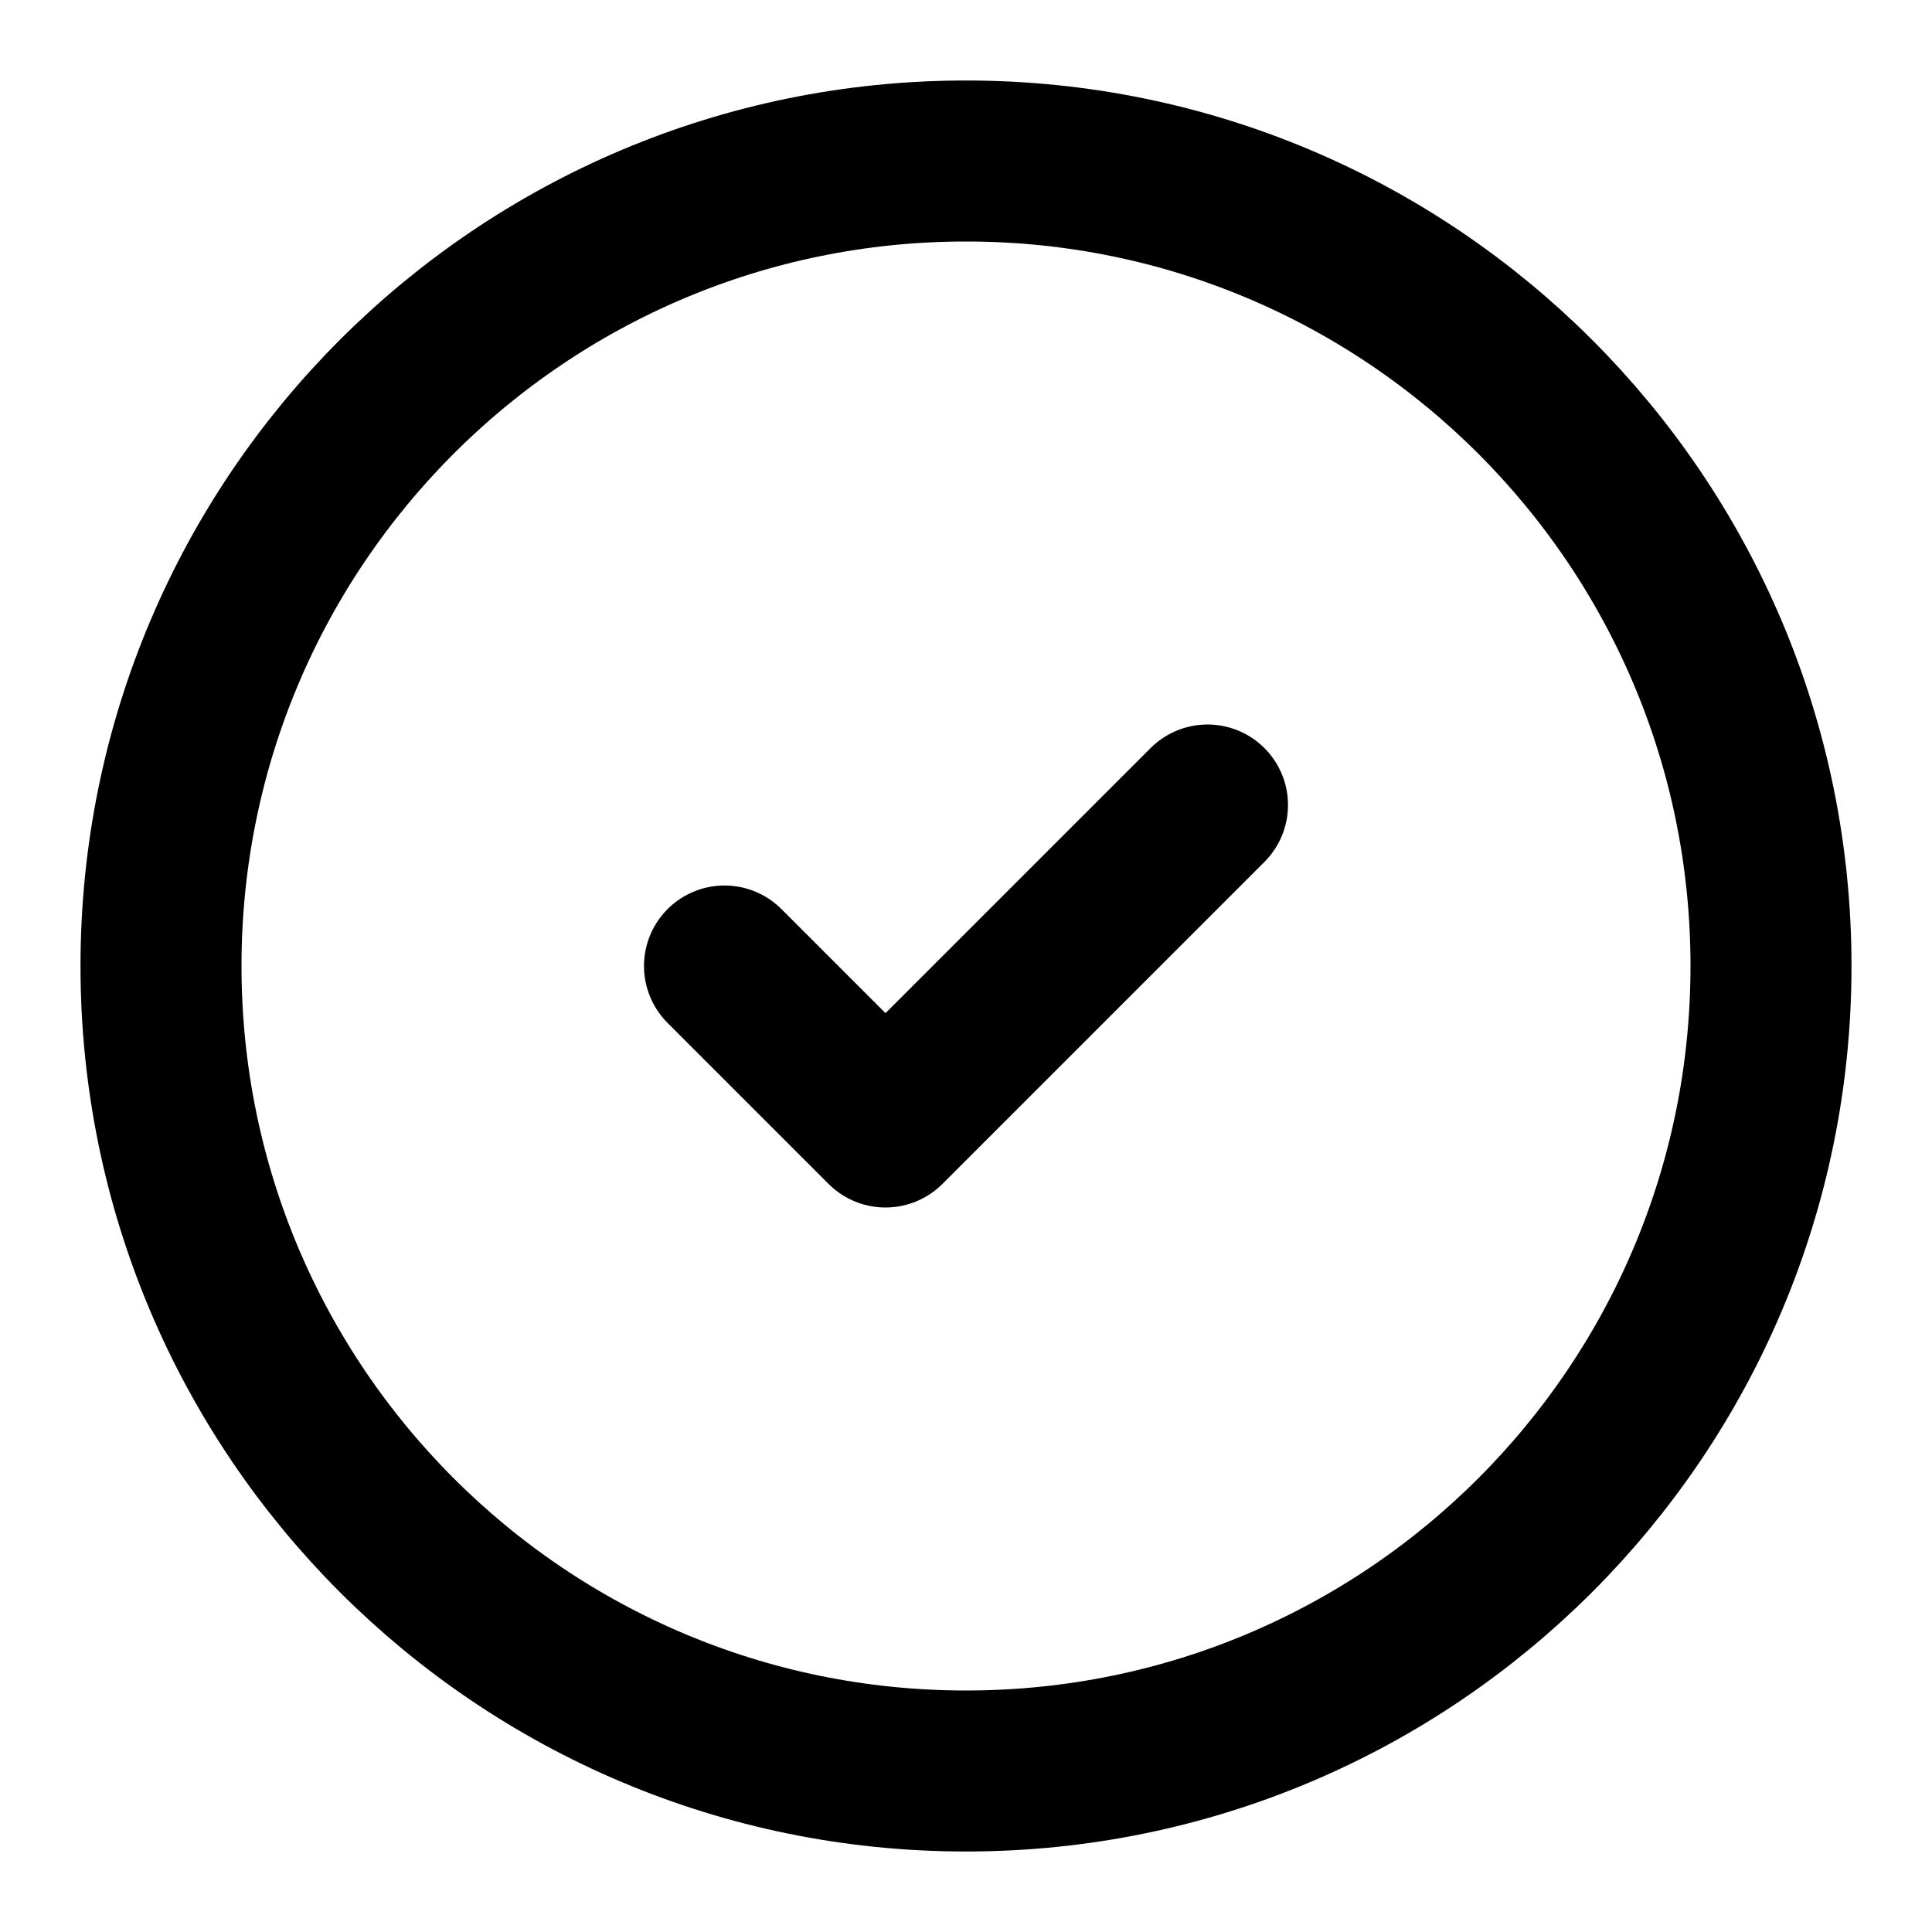
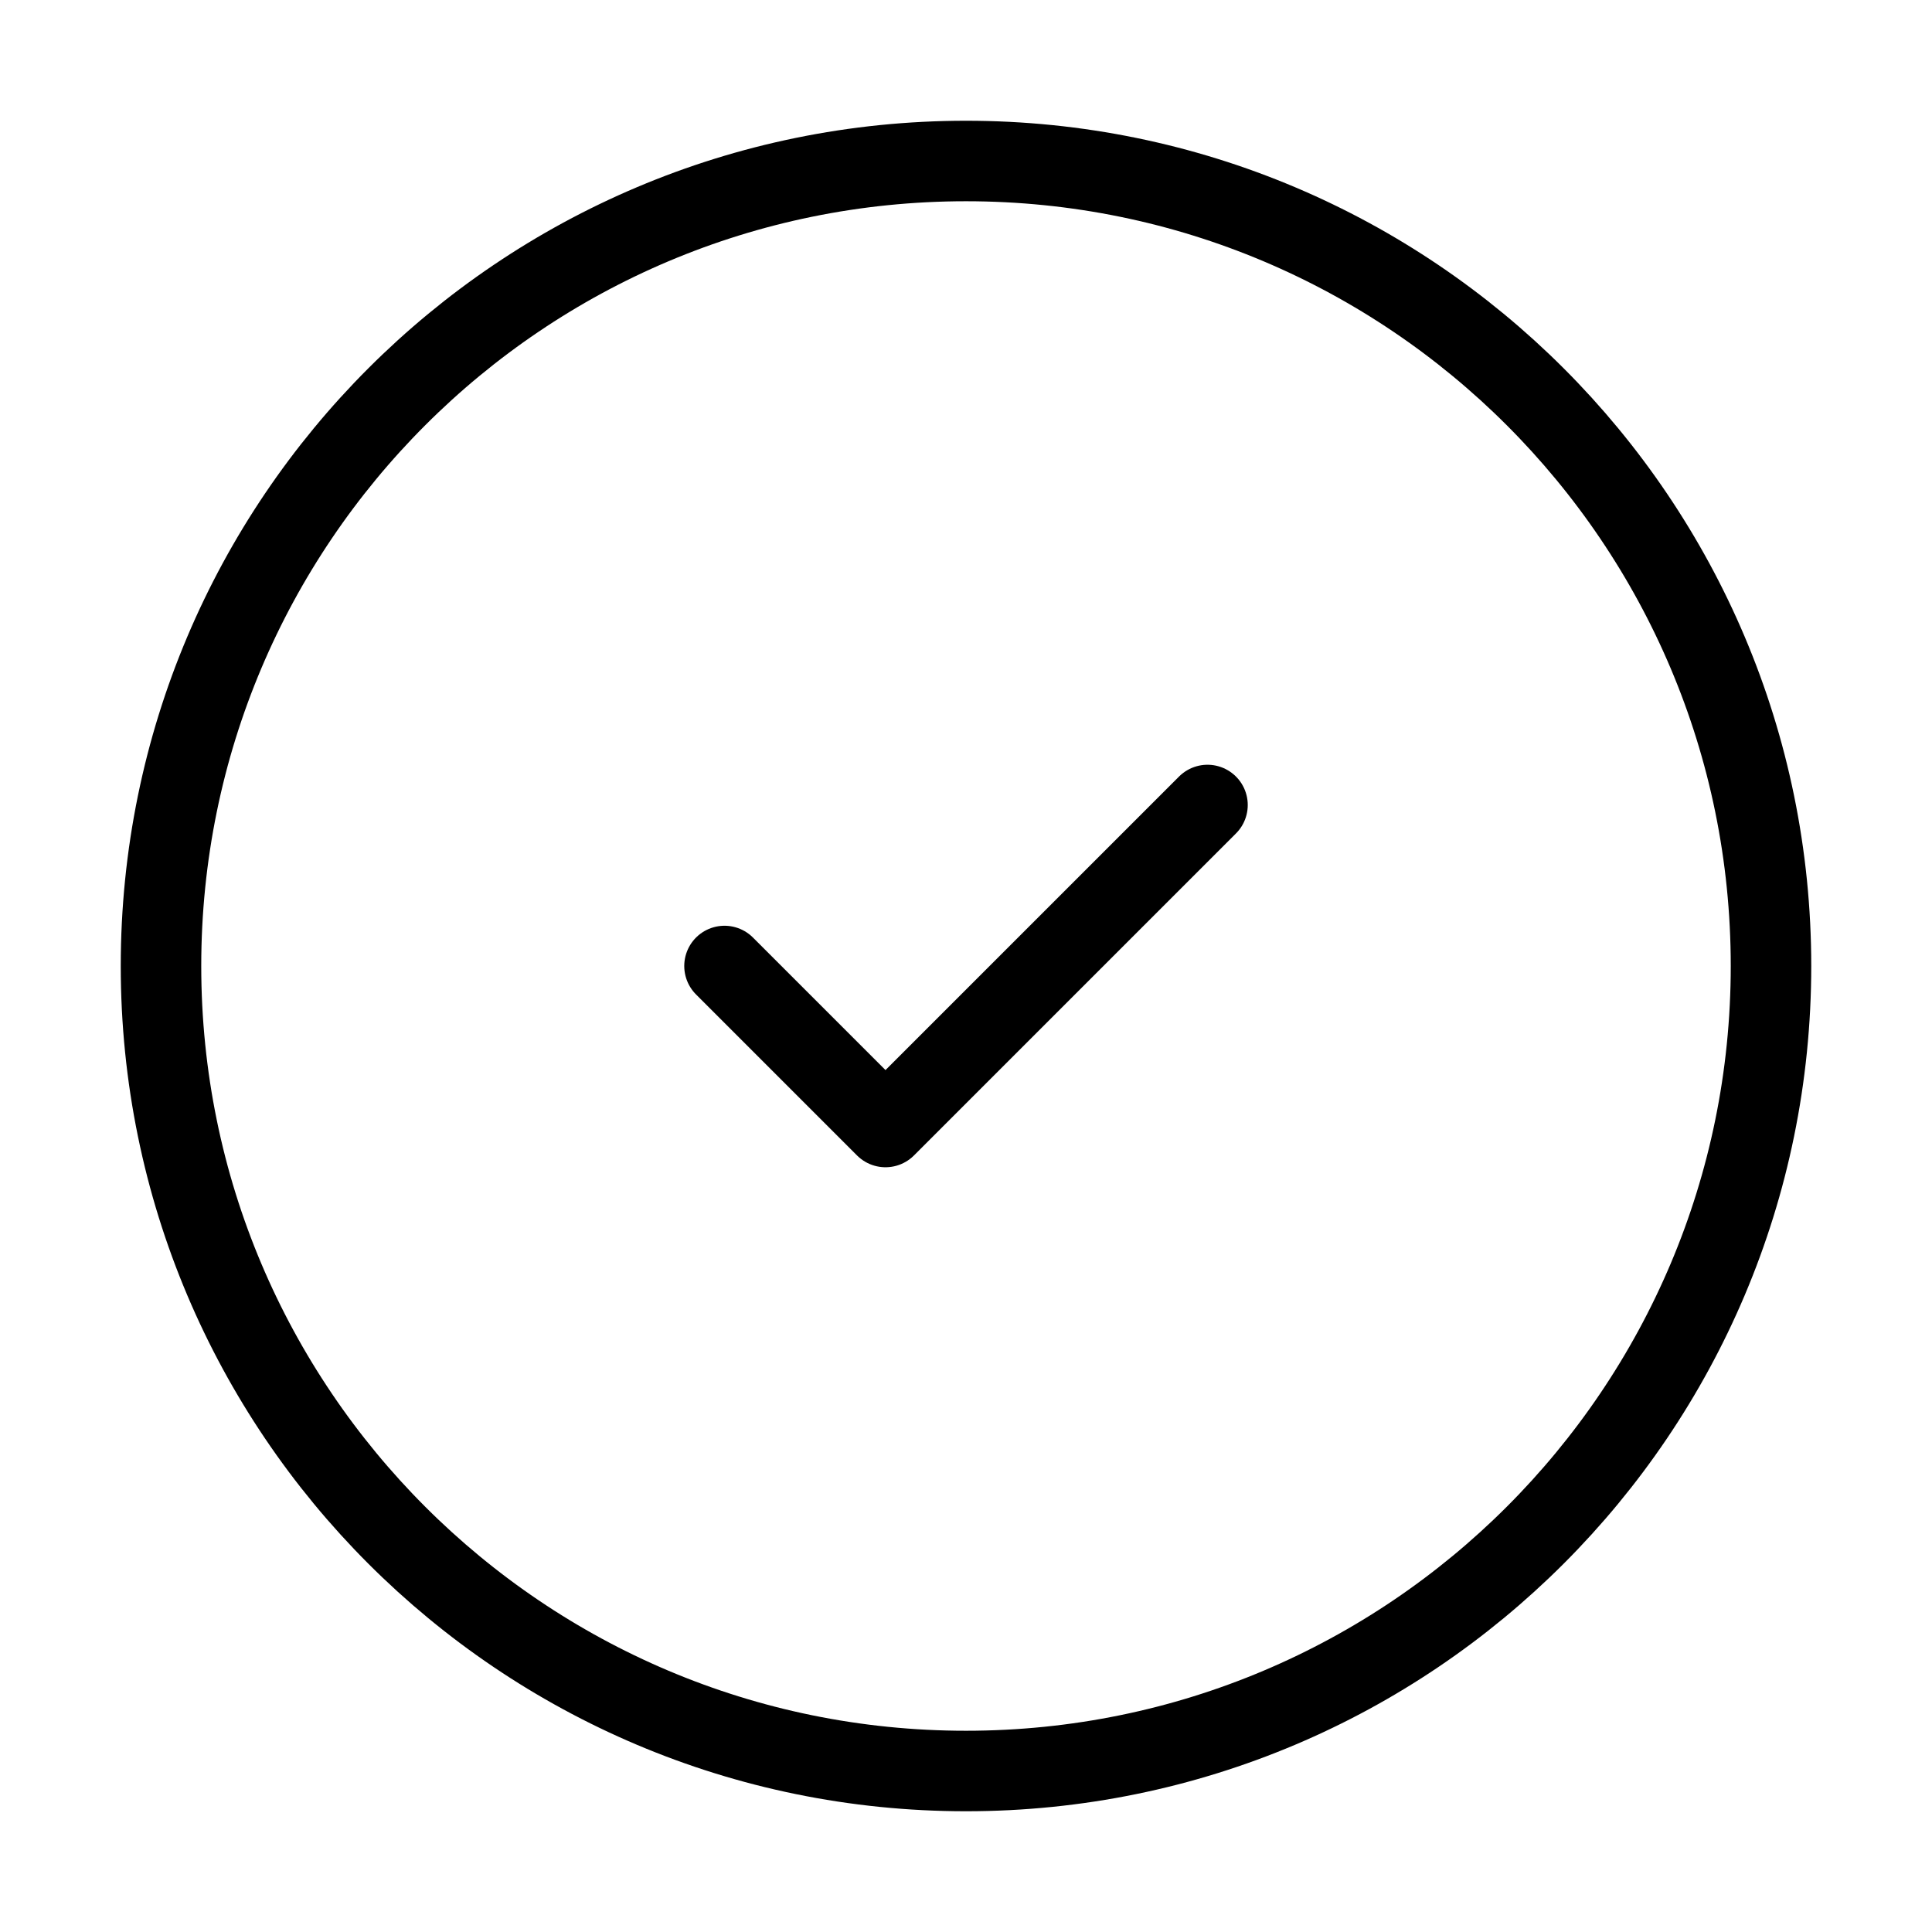
- <svg xmlns="http://www.w3.org/2000/svg" width="24" height="24" viewBox="0 0 24 24" fill="none" stroke="currentColor" stroke-width="2" stroke-linecap="round" stroke-linejoin="round" class="lucide lucide-check-circle-2">
+ <svg xmlns="http://www.w3.org/2000/svg" width="24" height="24" viewBox="0 0 24 24" fill="none" stroke="currentColor" stroke-width="1" stroke-linecap="round" stroke-linejoin="round" class="lucide lucide-check-circle-2">
  <circle cx="12" cy="12" r="10" />
  <path d="m9 12 2 2 4-4" />
</svg>
